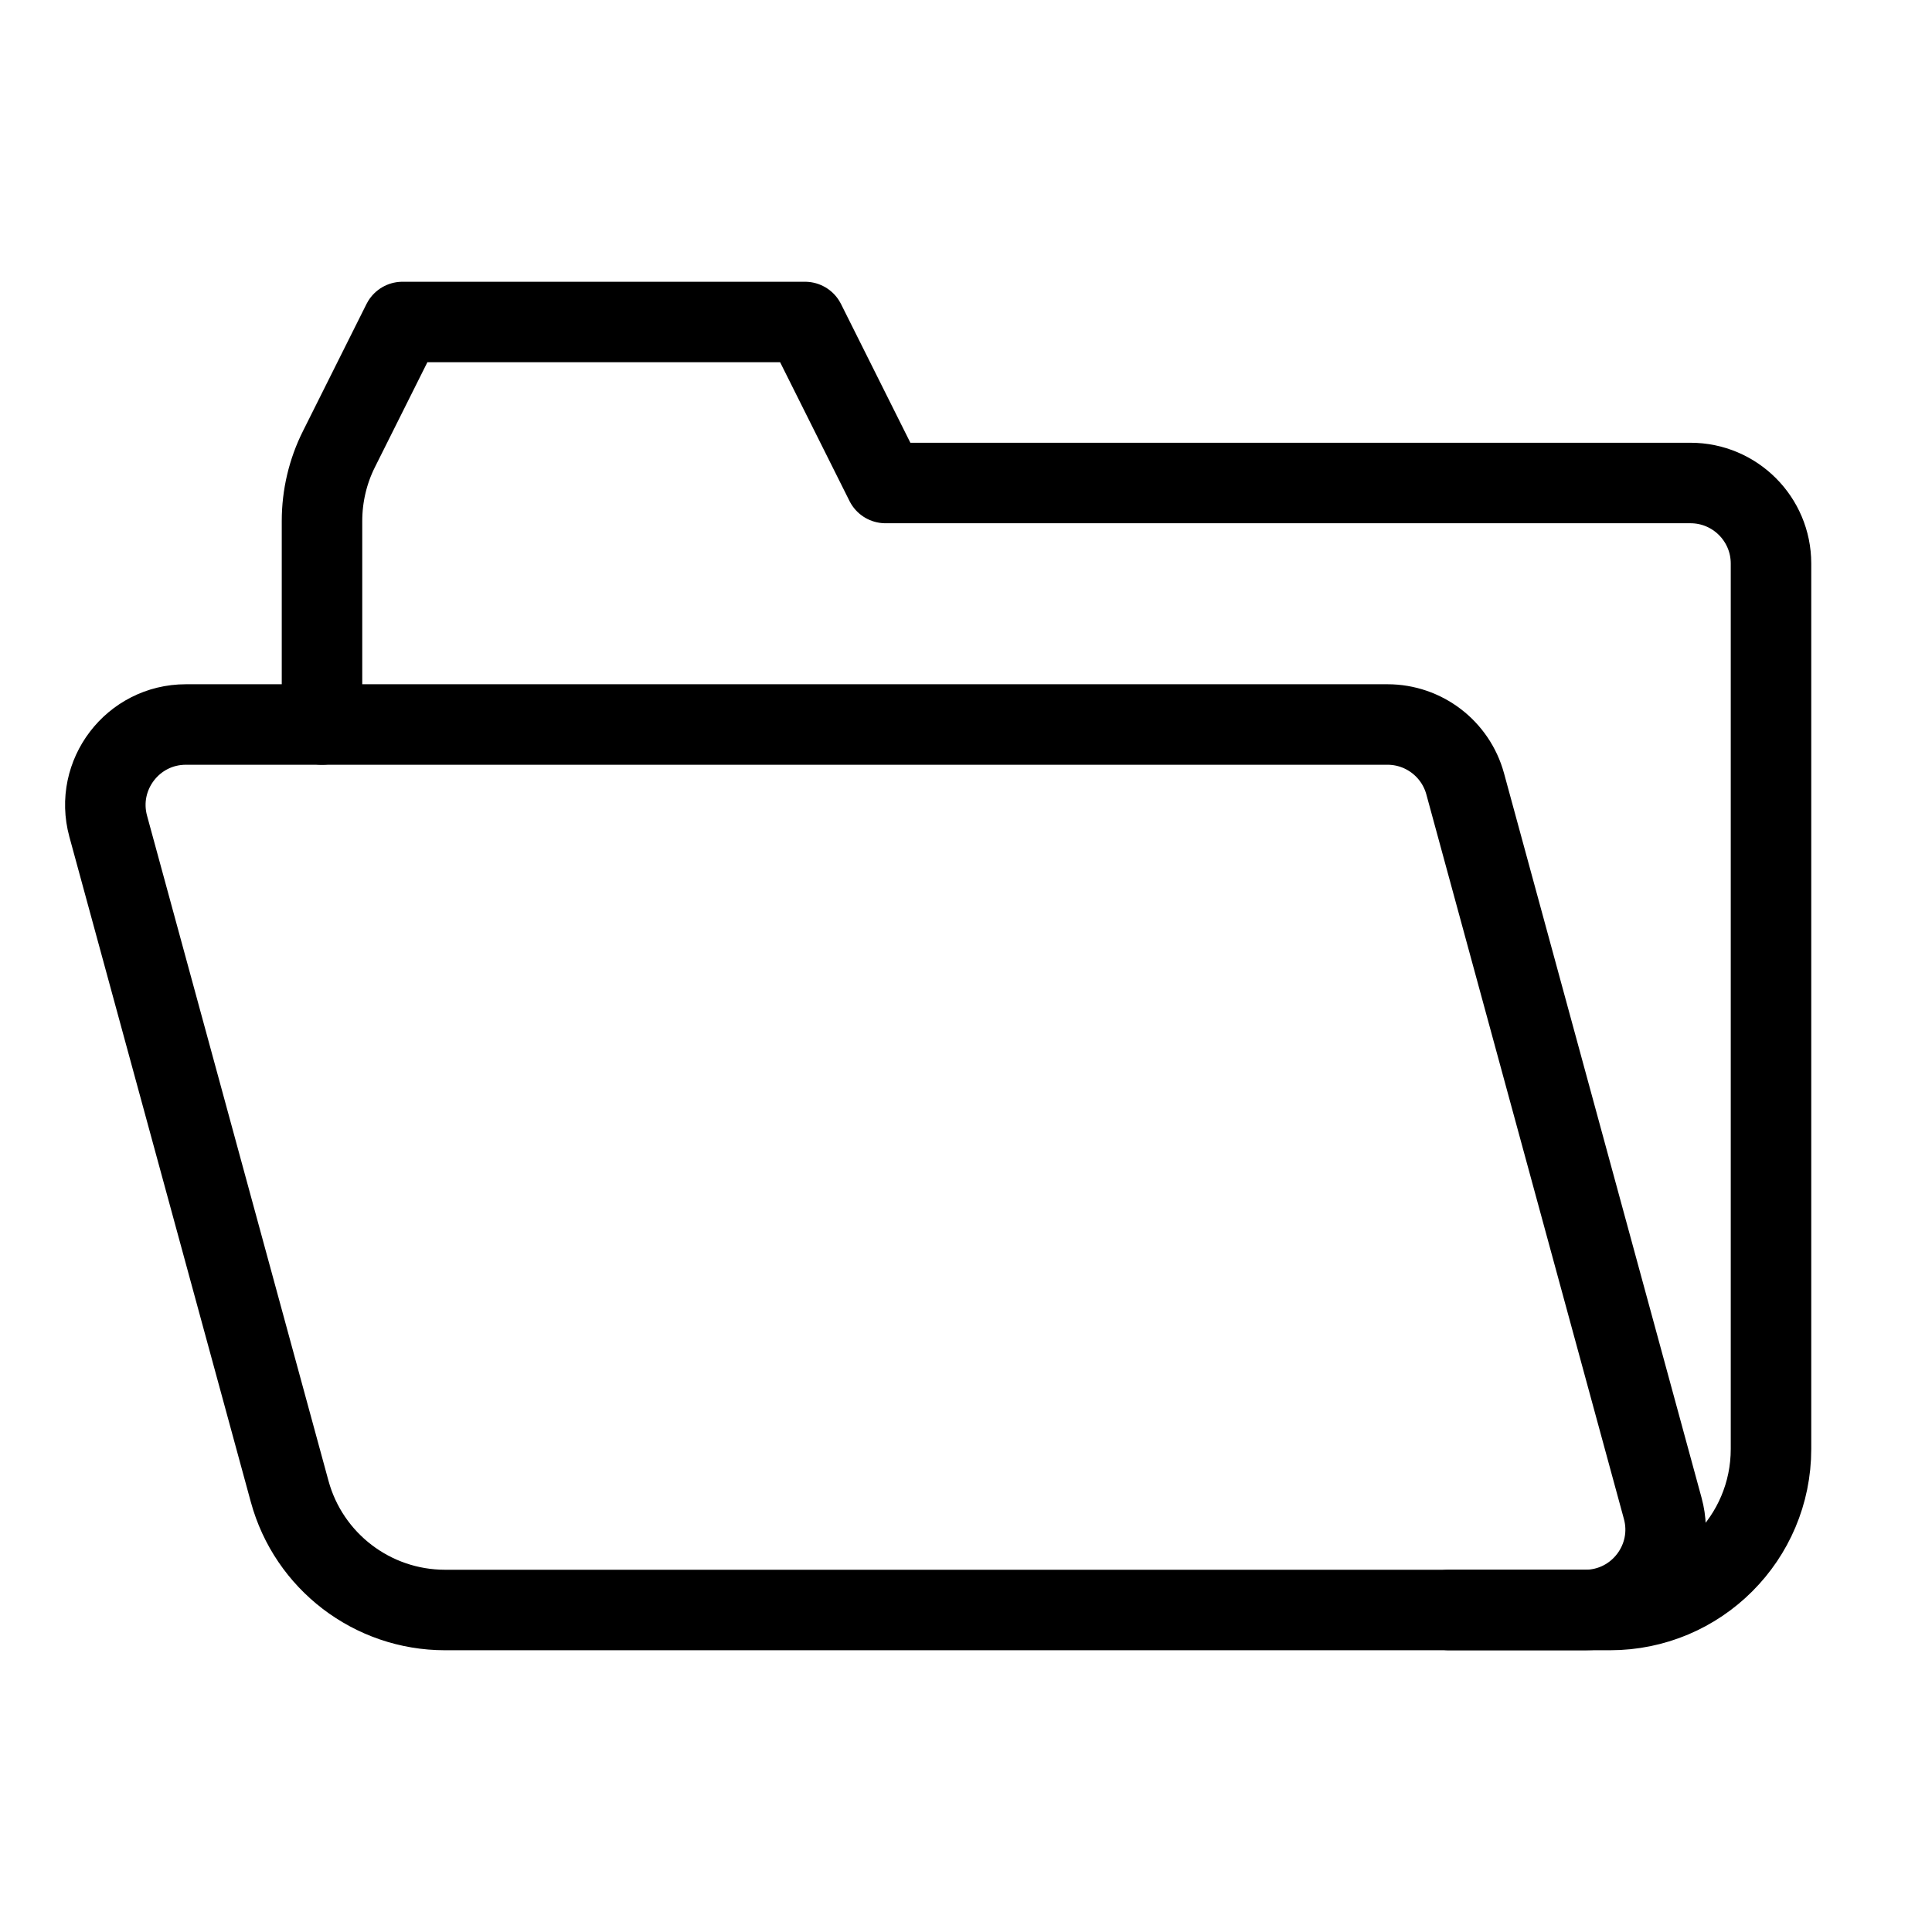
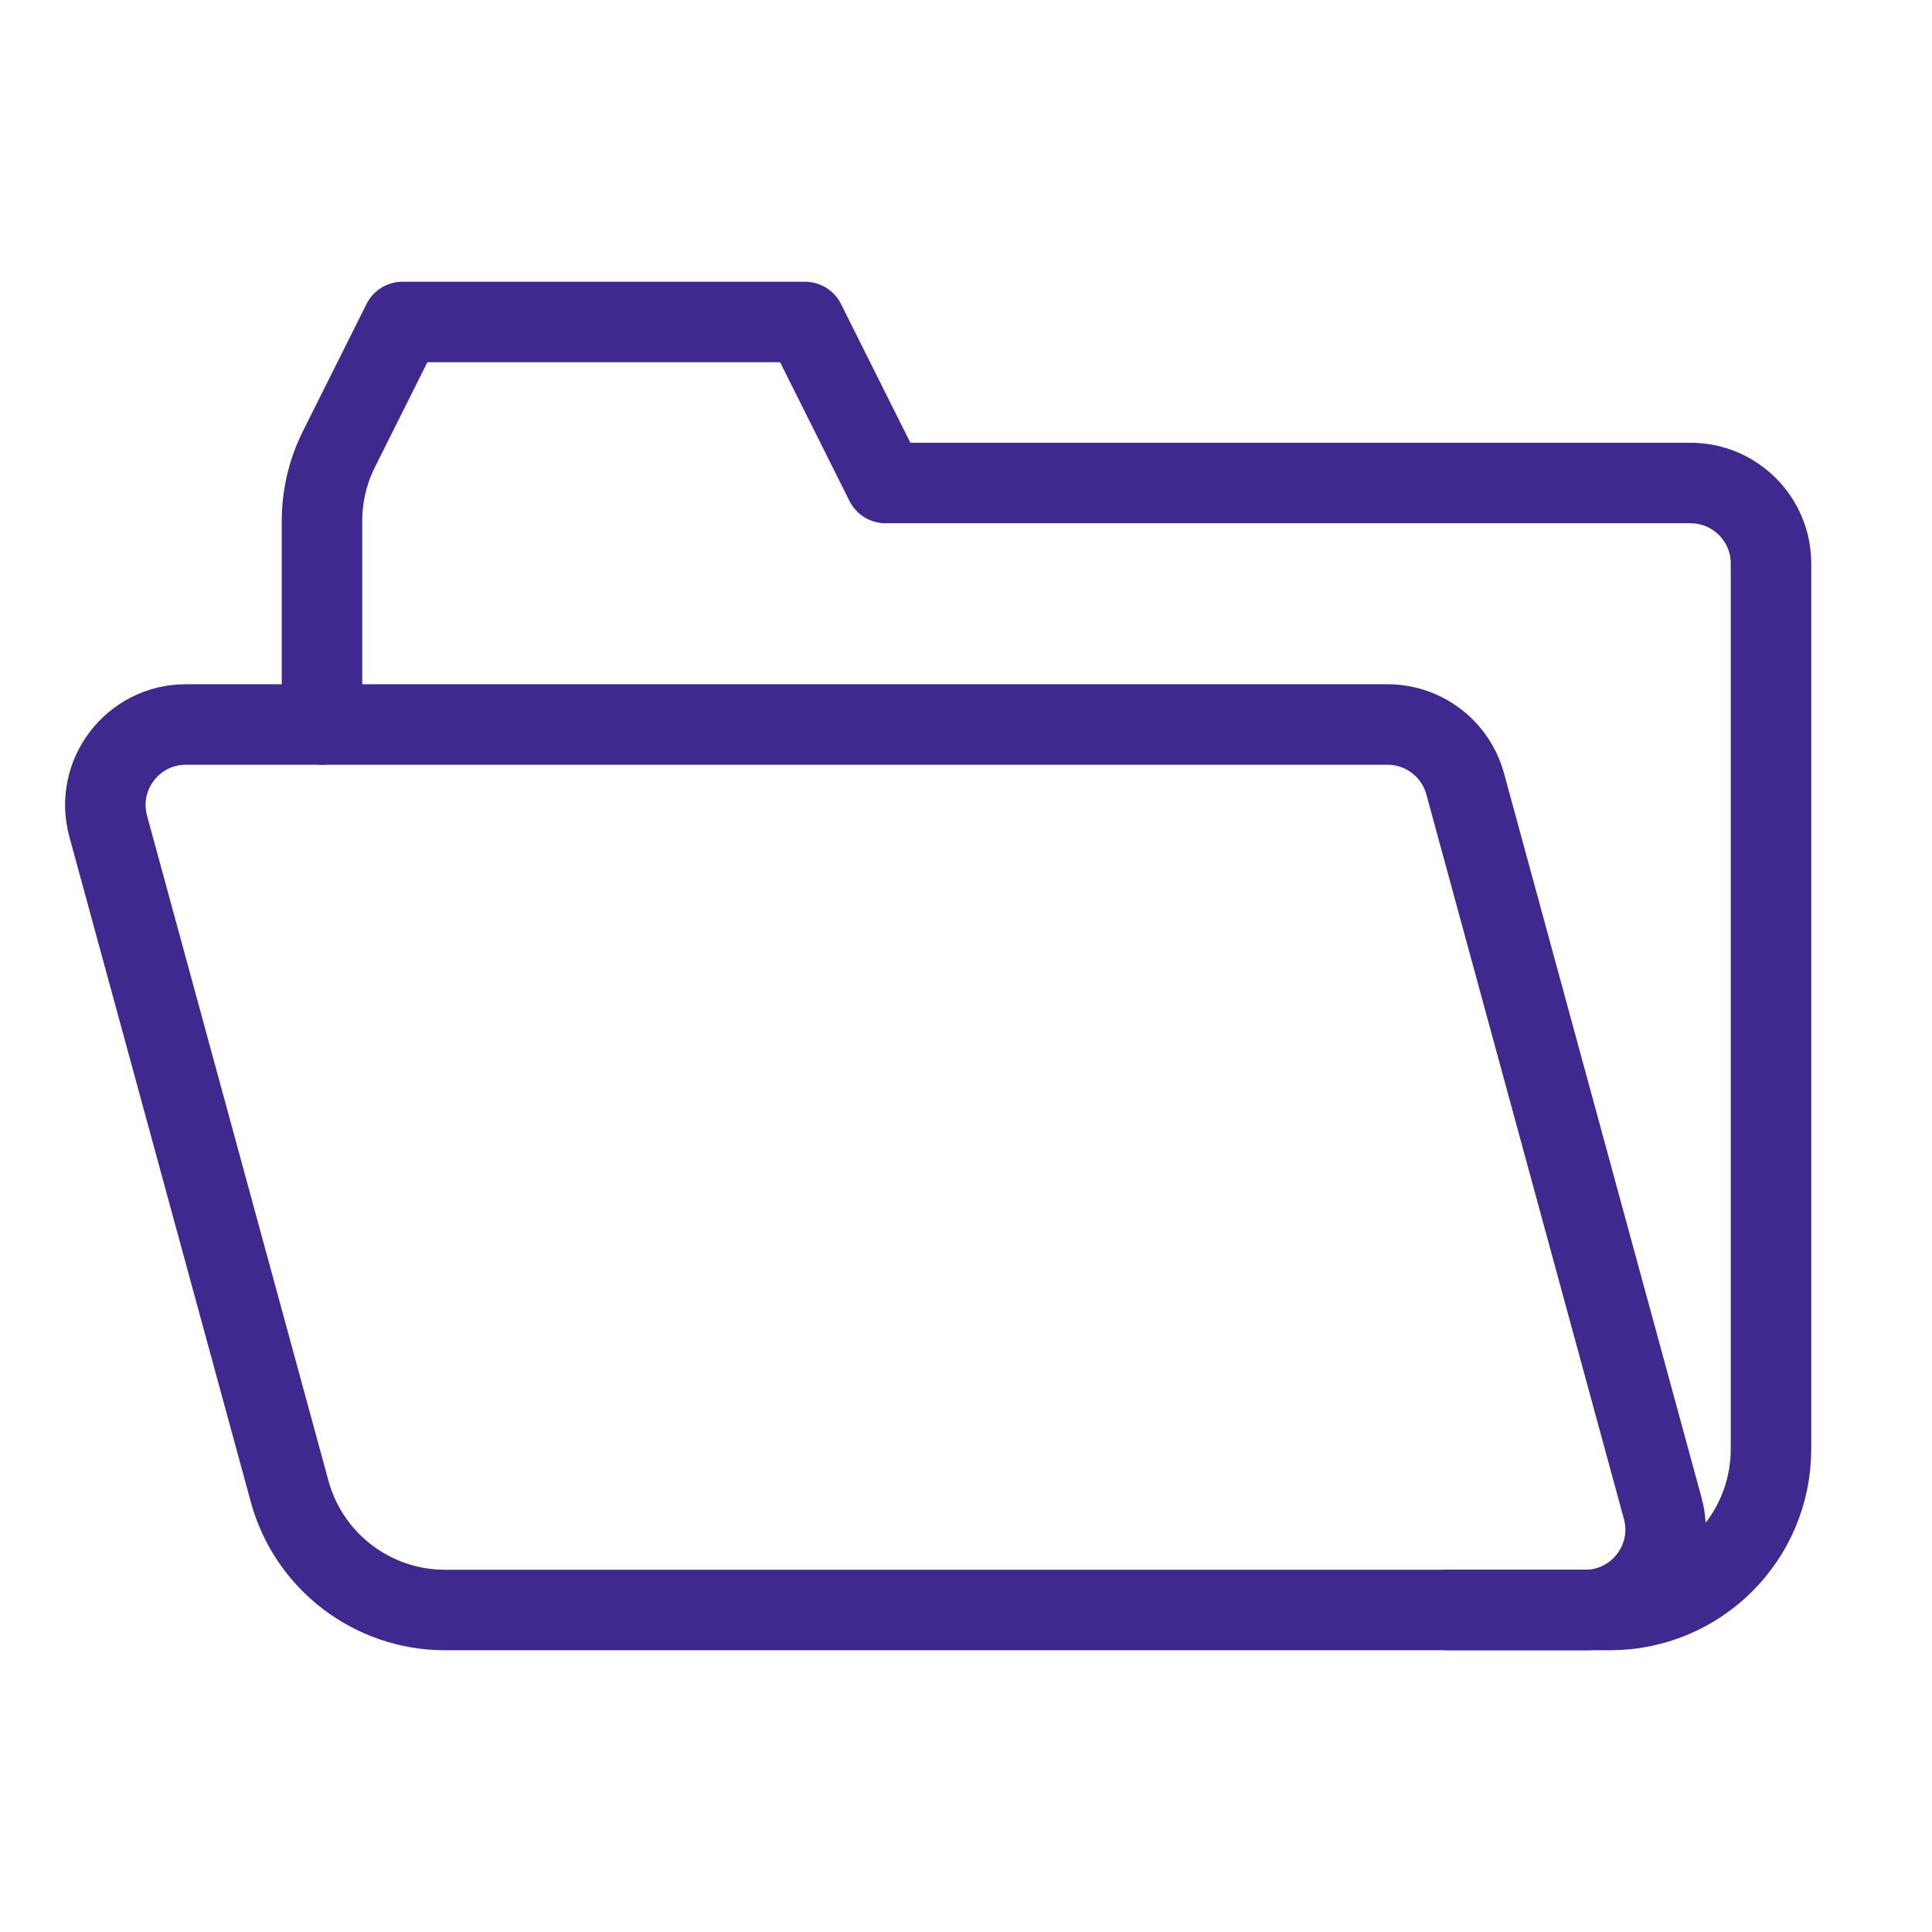
<svg xmlns="http://www.w3.org/2000/svg" width="800px" height="800px" viewBox="0 0 24 24" fill="none" transform="matrix(1, 0, 0, 1, 0, 0)" version="1.1" id="svg11">
  <defs id="defs15" />
  <g id="SVGRepo_bgCarrier" stroke-width="0" />
  <g id="SVGRepo_tracerCarrier" stroke-linecap="round" stroke-linejoin="round" />
  <g id="SVGRepo_iconCarrier">
-     <path d="M4 9V6.472C4 6.162 4.072 5.855 4.211 5.578L5 4H10L11 6H21C21.552 6 22 6.448 22 7V9V18C22 19.105 21.105 20 20 20H18" stroke="#000000" stroke-linecap="round" stroke-linejoin="round" id="path6" />
-     <path d="M17.236 9H2.309C1.65 9 1.171 9.627 1.344 10.263L3.598 18.526C3.835 19.396 4.626 20 5.528 20H19.691C20.35 20 20.829 19.373 20.655 18.737L18.201 9.737C18.082 9.302 17.687 9 17.236 9Z" stroke="#000000" id="path8" />
+     <path d="M4 9V6.472C4 6.162 4.072 5.855 4.211 5.578L5 4H10L11 6H21C21.552 6 22 6.448 22 7V9V18C22 19.105 21.105 20 20 20H18" stroke="#3F298E" stroke-linecap="round" stroke-linejoin="round" id="path6" />
+     <path d="M17.236 9H2.309C1.65 9 1.171 9.627 1.344 10.263L3.598 18.526C3.835 19.396 4.626 20 5.528 20H19.691C20.35 20 20.829 19.373 20.655 18.737L18.201 9.737C18.082 9.302 17.687 9 17.236 9Z" stroke="#3F298E" id="path8" />
  </g>
</svg>
